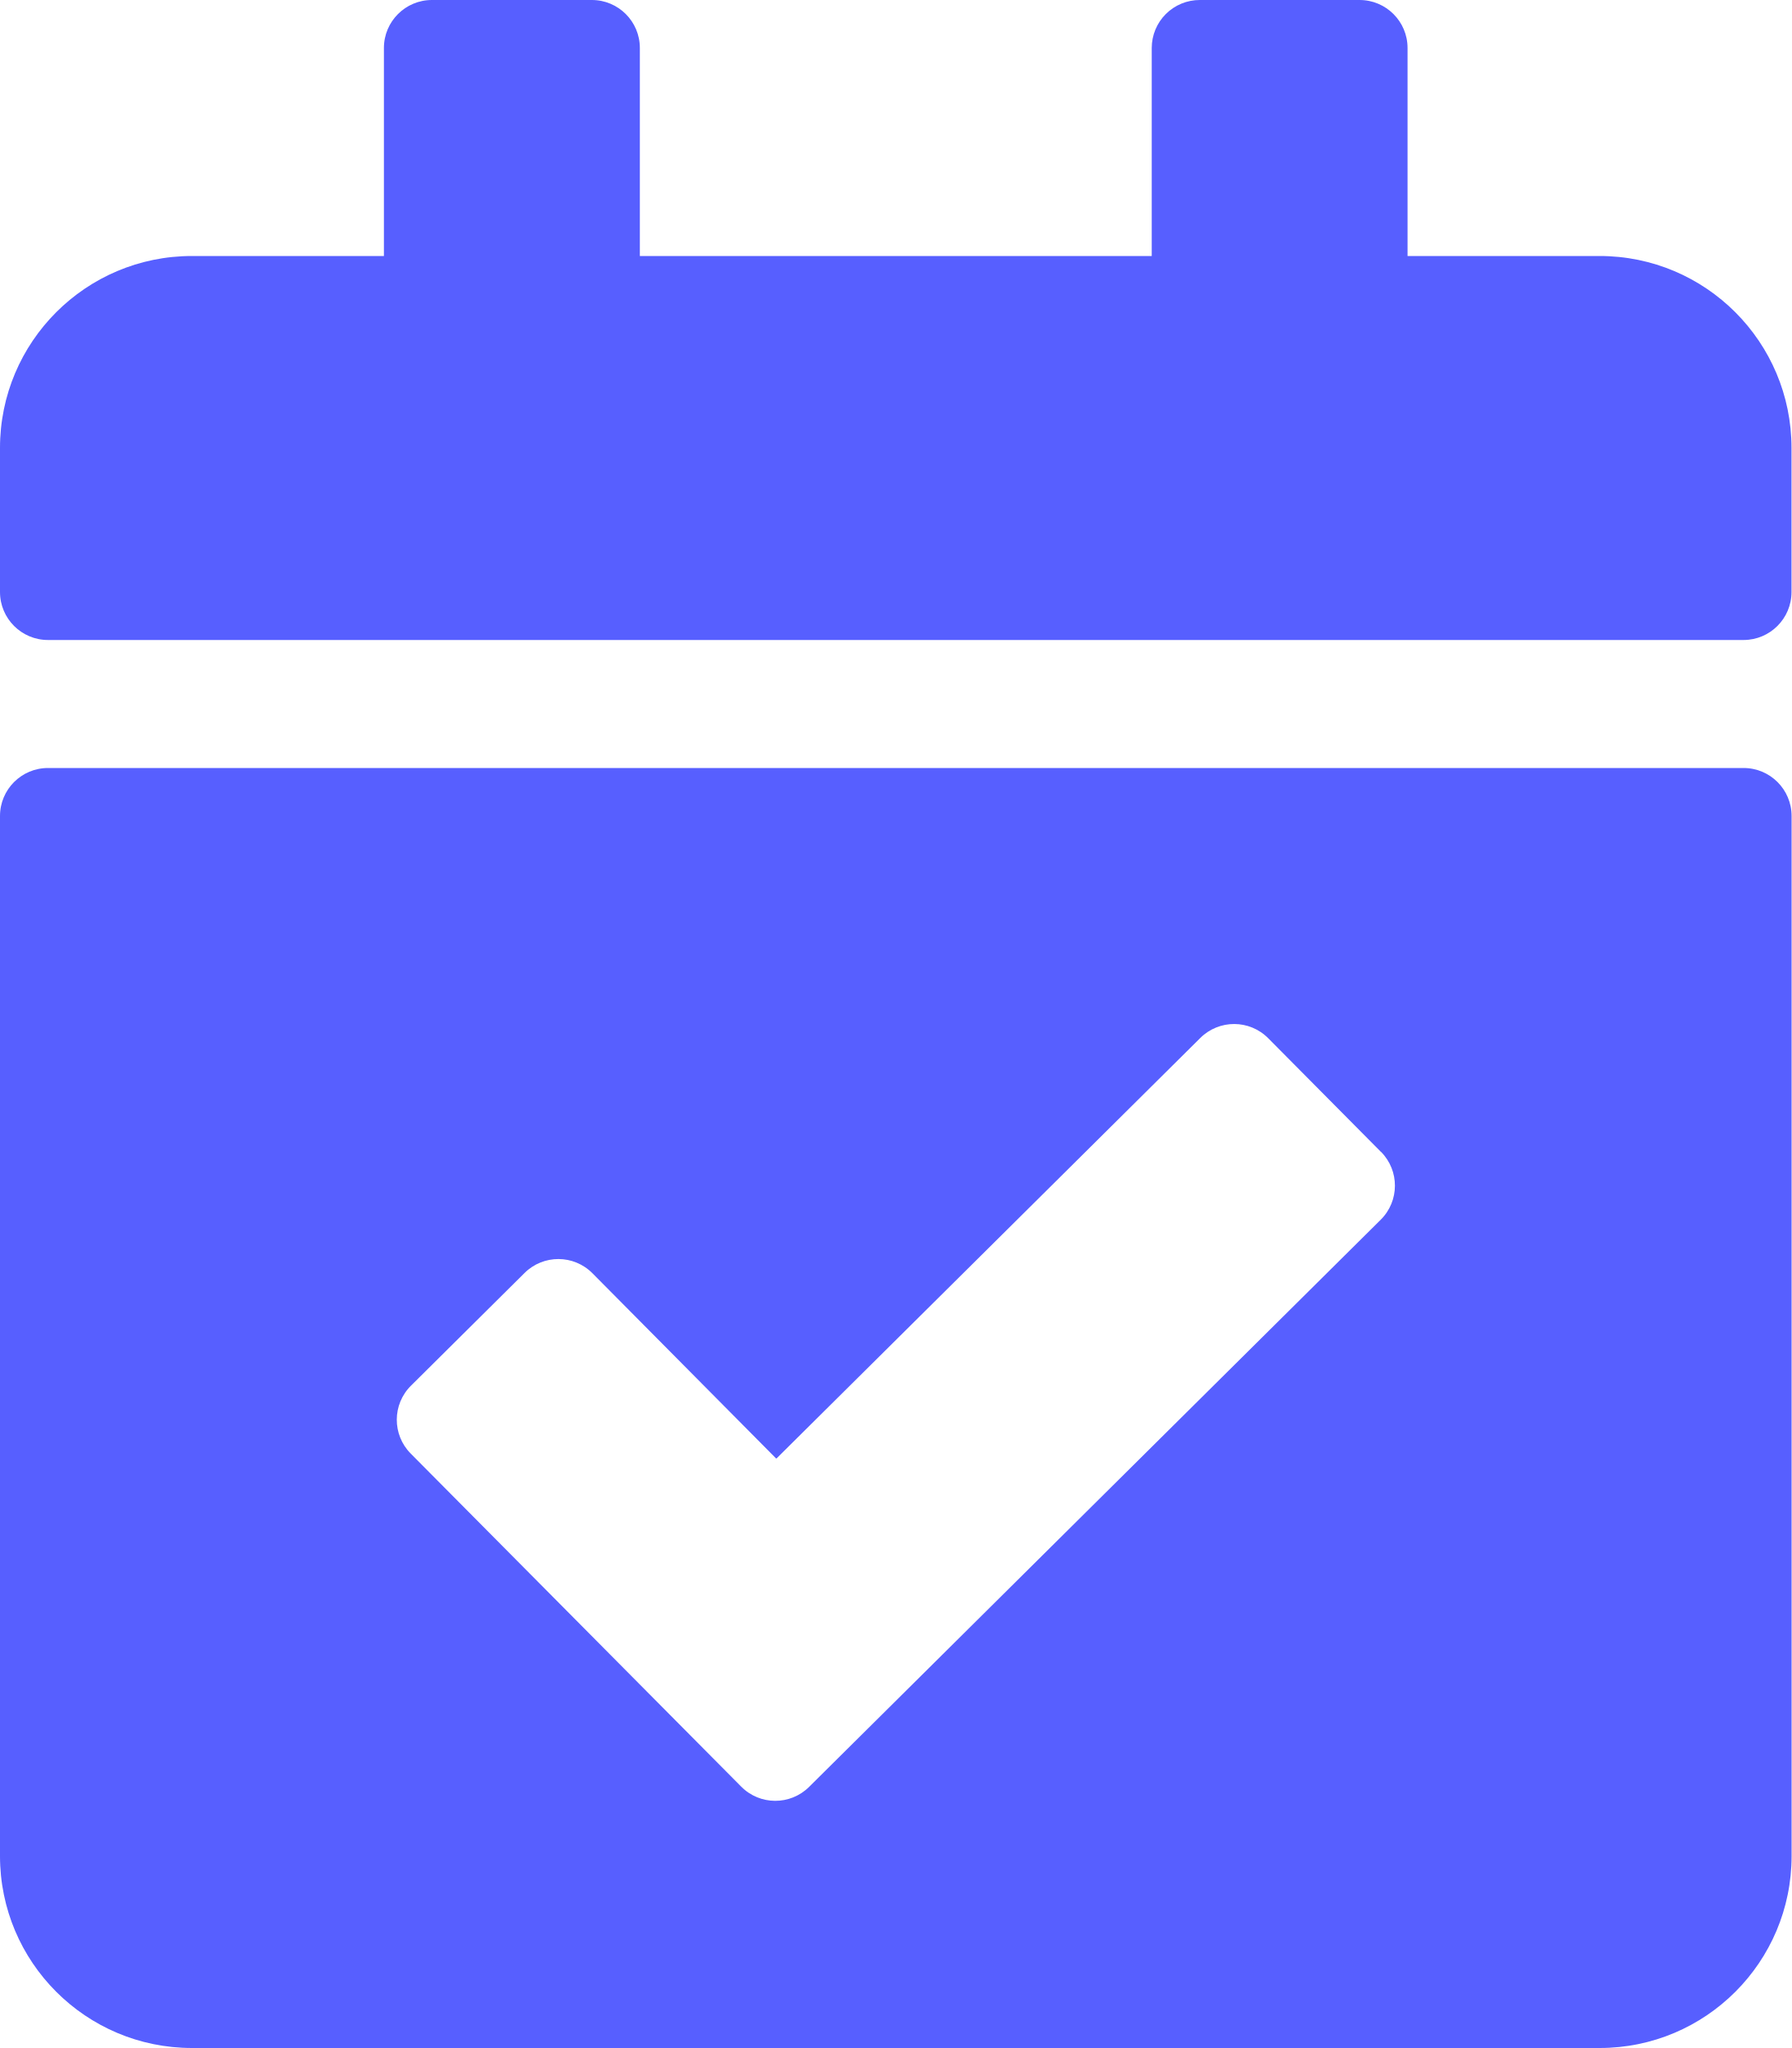
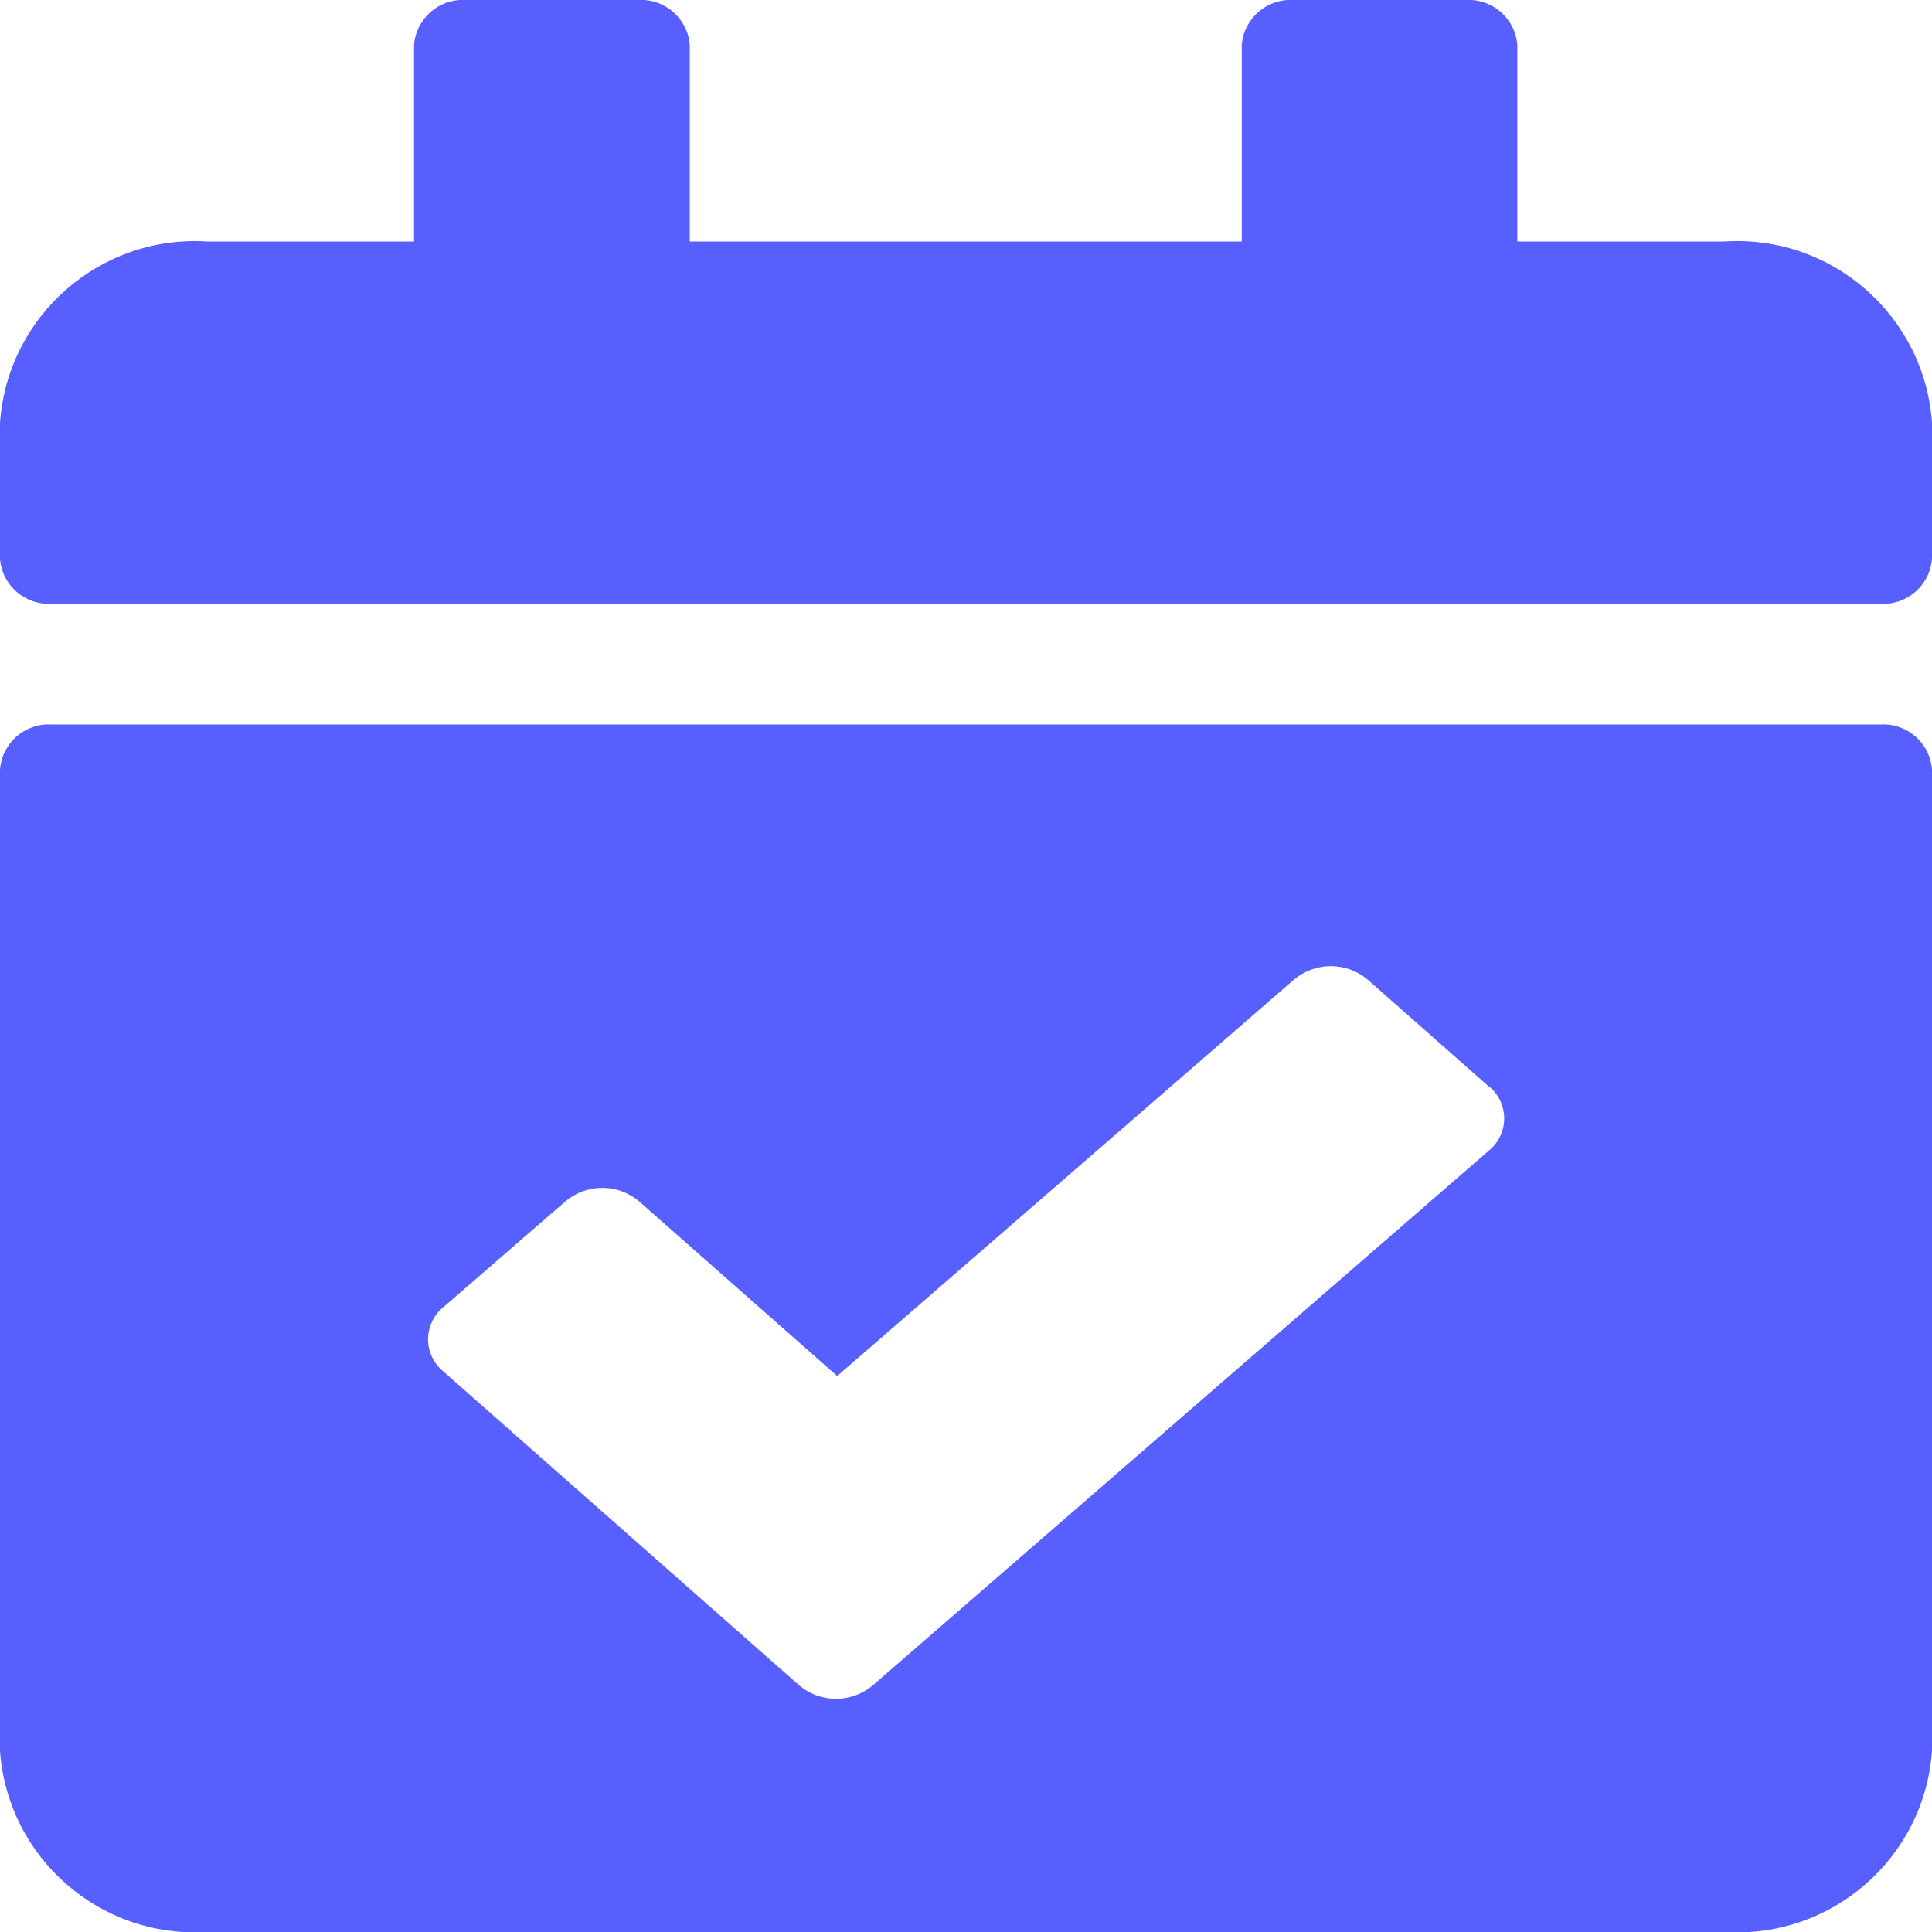
- <svg xmlns="http://www.w3.org/2000/svg" width="43.75" height="50" viewBox="0 0 43.75 50">
+ <svg xmlns="http://www.w3.org/2000/svg" width="30" height="30" viewBox="0 0 30 30">
  <defs>
    <style>.a{fill:#575fff;}</style>
  </defs>
-   <path class="a" d="M42.578,15.625H1.172A1.172,1.172,0,0,1,0,14.453V10.938A4.687,4.687,0,0,1,4.688,6.25H9.375V1.172A1.172,1.172,0,0,1,10.547,0h3.906a1.172,1.172,0,0,1,1.172,1.172V6.25h12.5V1.172A1.172,1.172,0,0,1,29.3,0H33.2a1.172,1.172,0,0,1,1.172,1.172V6.25h4.688a4.687,4.687,0,0,1,4.688,4.688v3.516A1.172,1.172,0,0,1,42.578,15.625ZM1.172,18.75H42.578a1.172,1.172,0,0,1,1.172,1.172V45.313A4.687,4.687,0,0,1,39.063,50H4.688A4.687,4.687,0,0,1,0,45.313V19.922A1.172,1.172,0,0,1,1.172,18.75ZM33.72,28.12l-2.751-2.773a1.172,1.172,0,0,0-1.657-.007L18.957,35.612l-4.49-4.527a1.172,1.172,0,0,0-1.657-.007L10.036,33.83a1.172,1.172,0,0,0-.007,1.657L18.1,43.619a1.172,1.172,0,0,0,1.657.007l13.96-13.848a1.172,1.172,0,0,0,.007-1.657Z" />
+   <path class="a" d="M29.2,9.375H.8a.758.758,0,0,1-.8-.7V6.562A3.034,3.034,0,0,1,3.214,3.75H6.429V.7a.758.758,0,0,1,.8-.7H9.911a.758.758,0,0,1,.8.7V3.75h8.571V.7a.758.758,0,0,1,.8-.7h2.679a.758.758,0,0,1,.8.7V3.75h3.214A3.034,3.034,0,0,1,30,6.562V8.672A.758.758,0,0,1,29.2,9.375ZM.8,11.25H29.2a.758.758,0,0,1,.8.7V27.188A3.034,3.034,0,0,1,26.786,30H3.214A3.034,3.034,0,0,1,0,27.188V11.953A.758.758,0,0,1,.8,11.25Zm22.319,5.622-1.886-1.664a.887.887,0,0,0-1.136,0L13,21.367,9.92,18.651a.887.887,0,0,0-1.136,0L6.882,20.3a.643.643,0,0,0,0,.994l5.531,4.879a.887.887,0,0,0,1.136,0l9.573-8.309a.643.643,0,0,0,0-.994Z" />
</svg>
